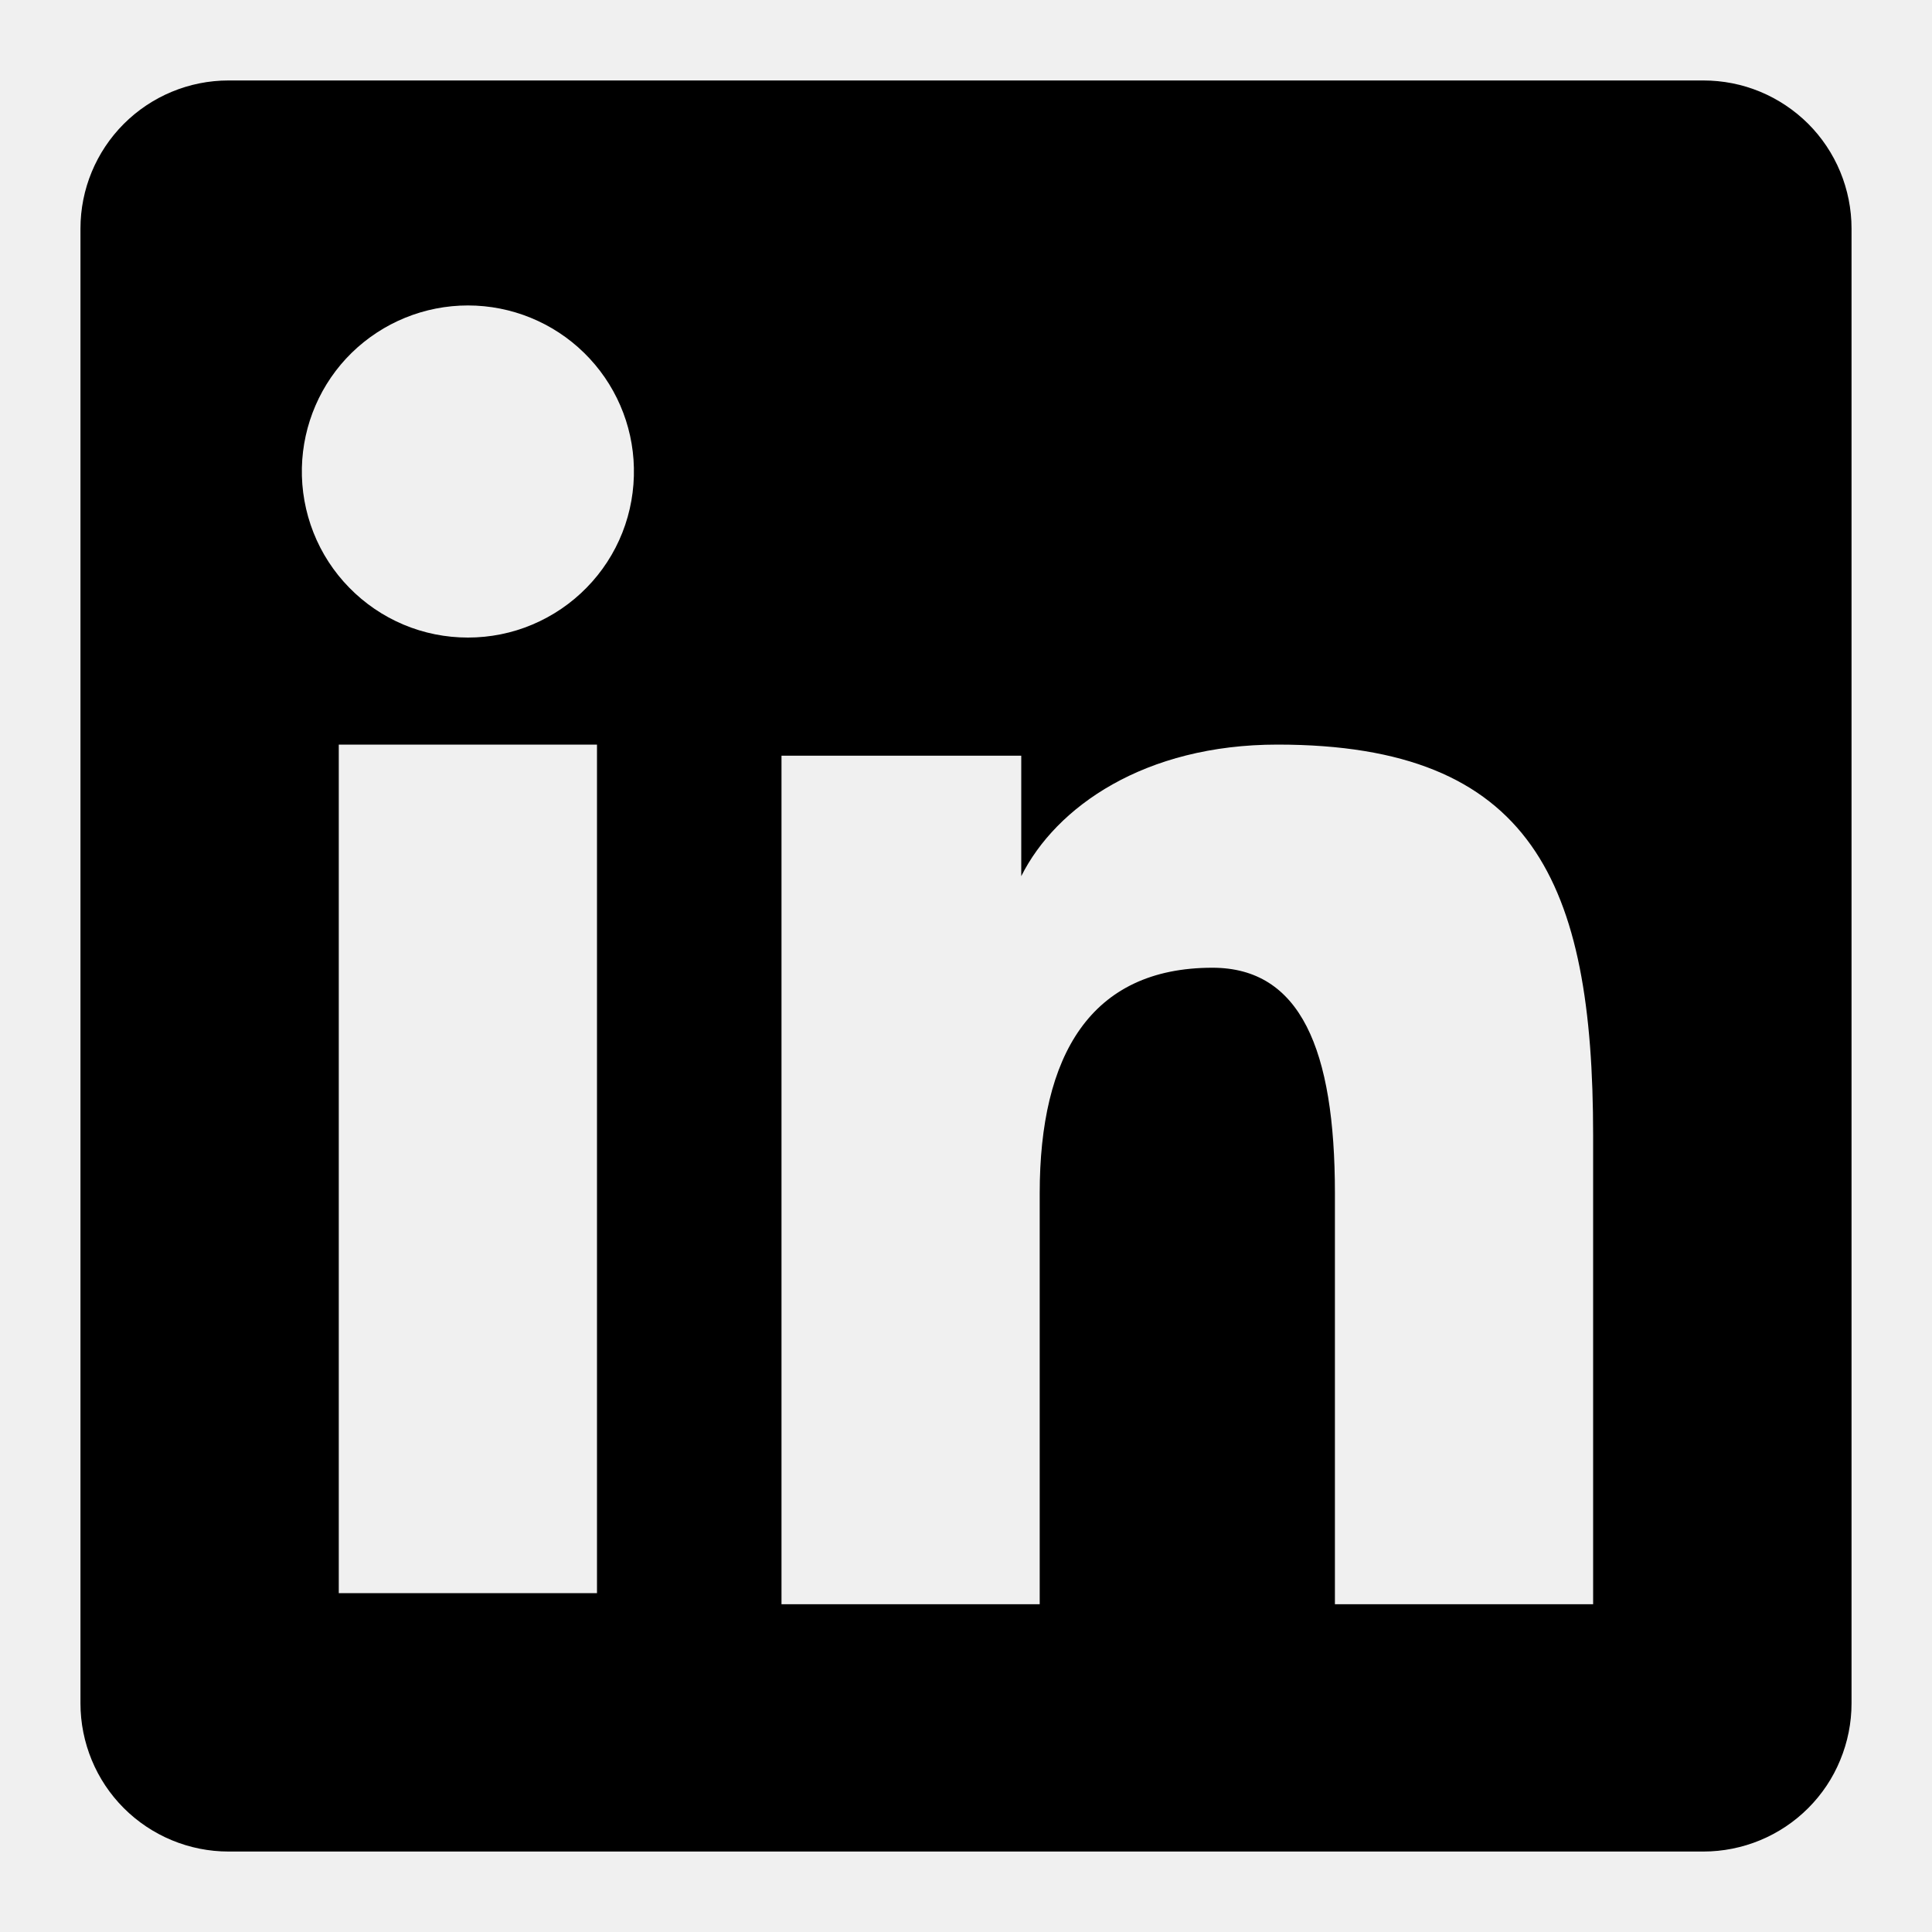
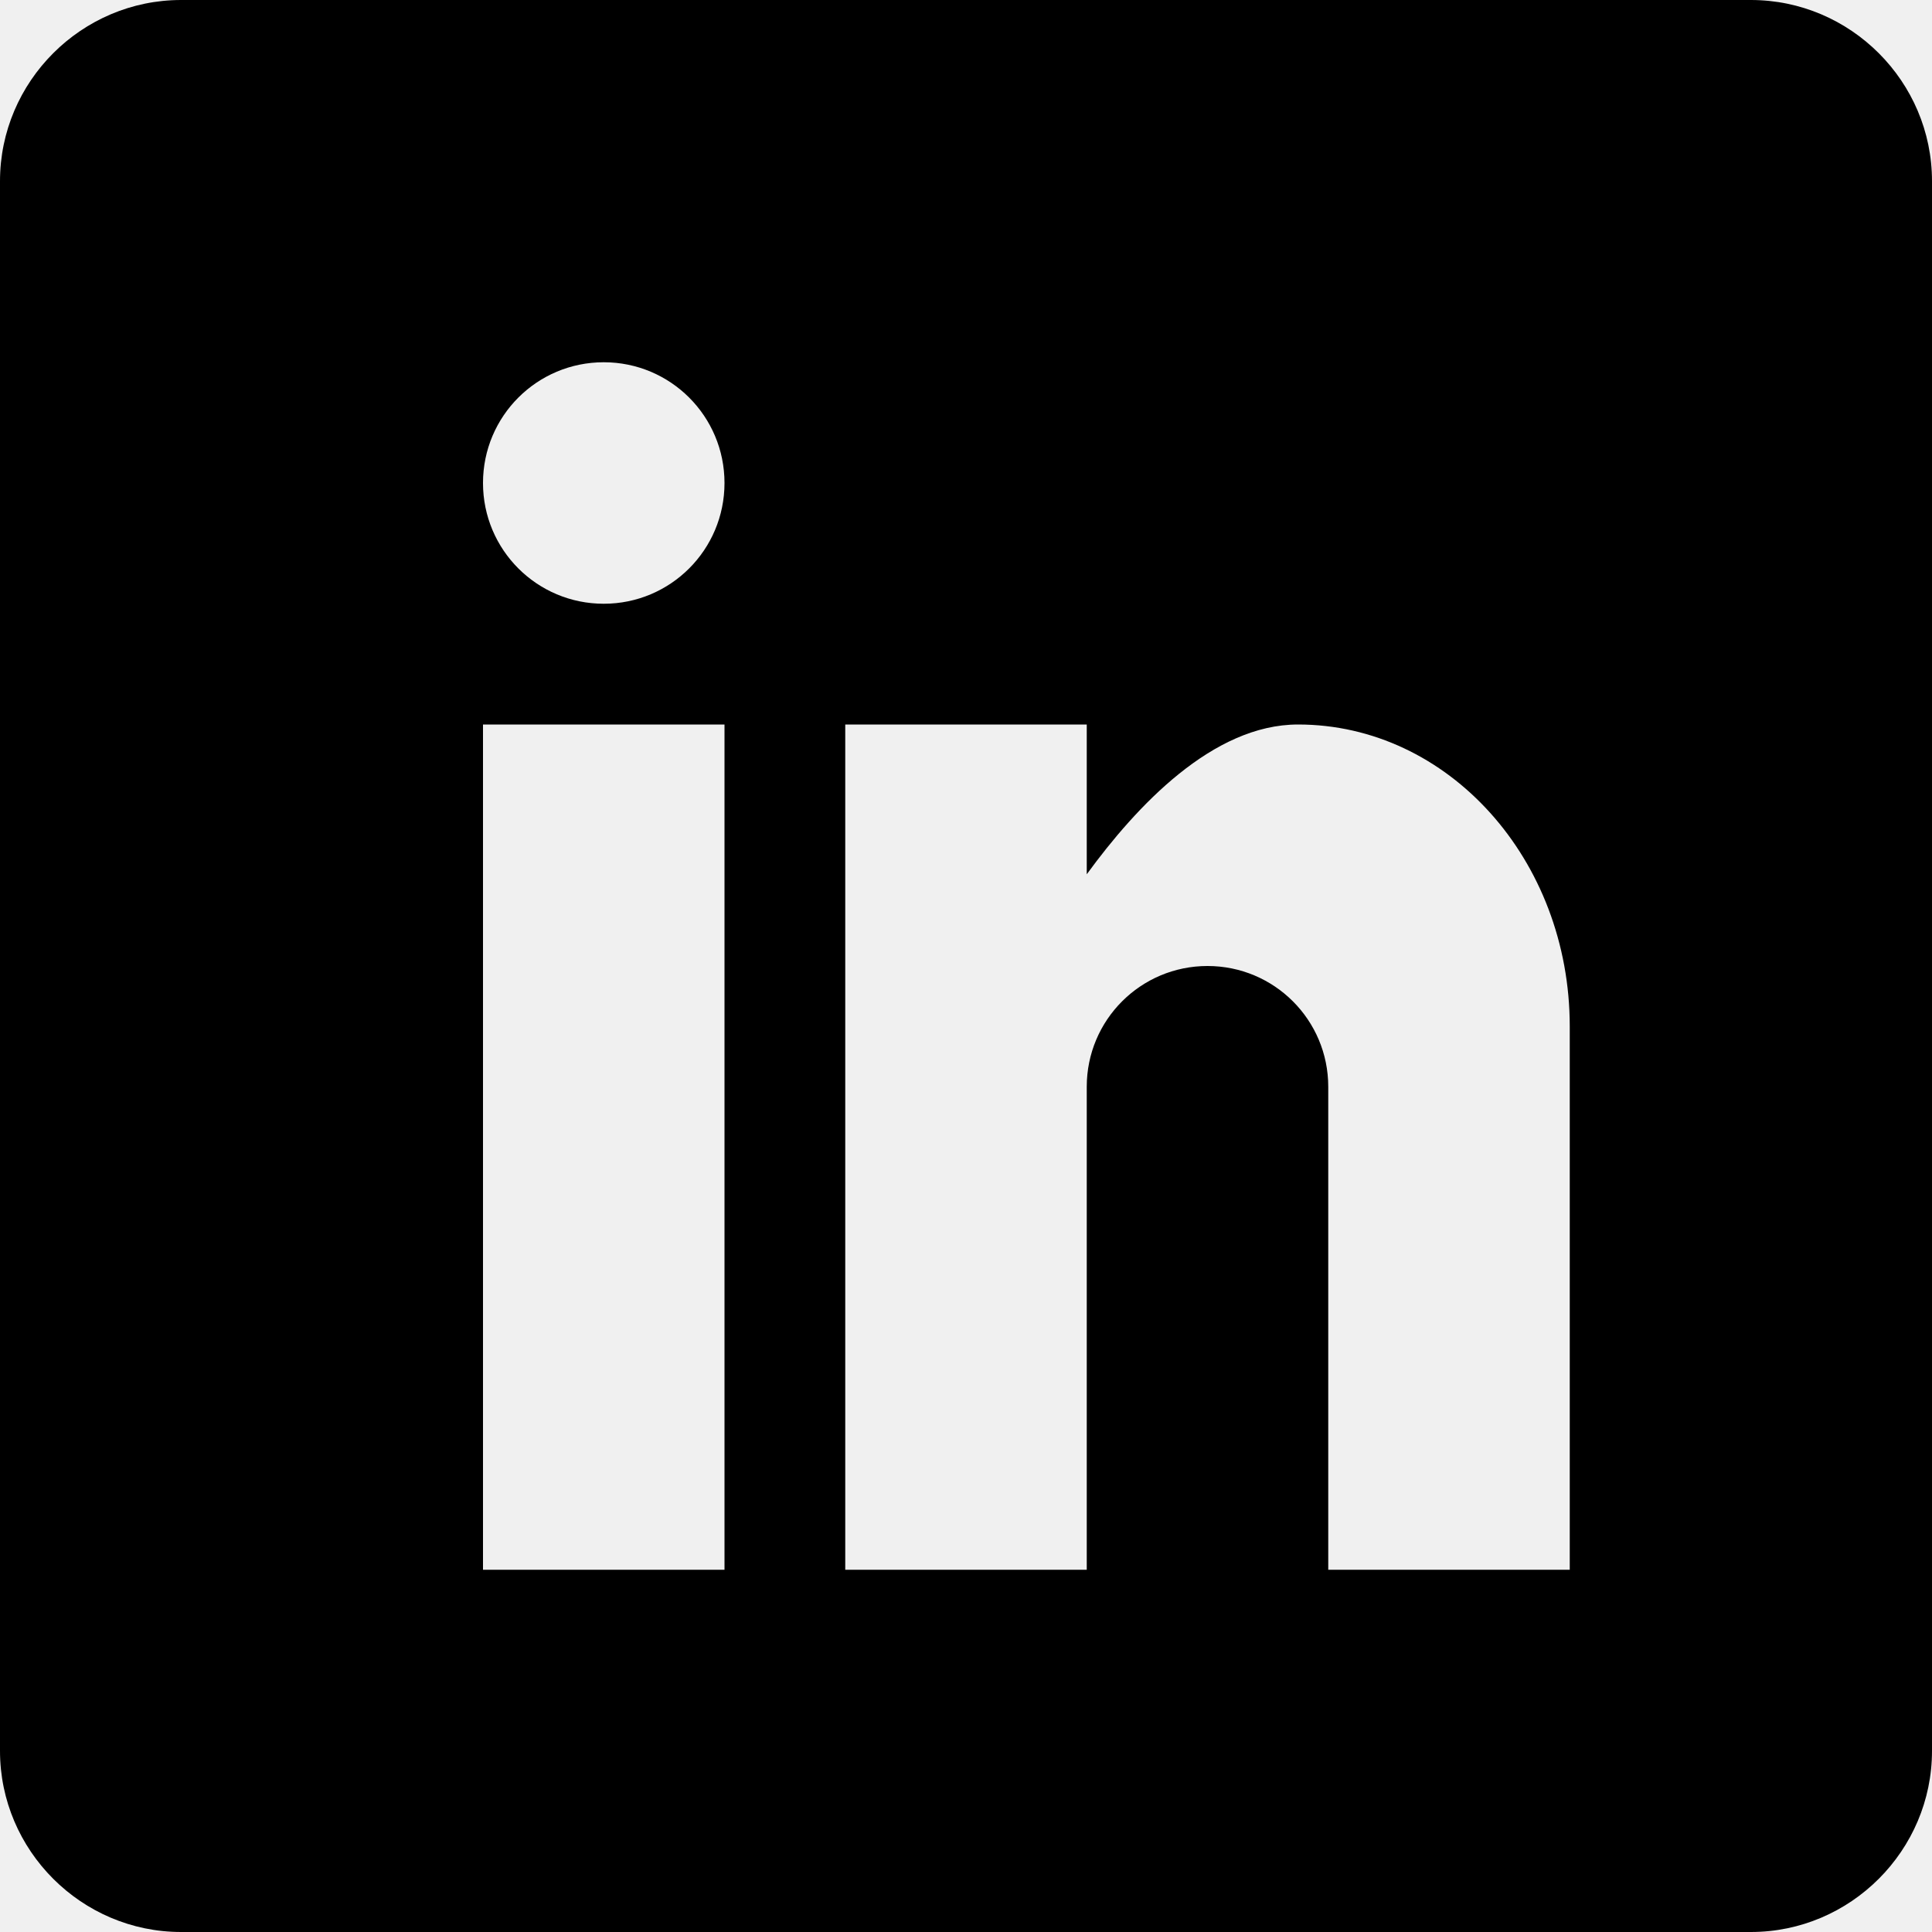
- <svg xmlns="http://www.w3.org/2000/svg" width="20" height="20" viewBox="0 0 20 20" fill="none">
-   <g clip-path="url(#clip0_117_924)">
-     <path fill-rule="evenodd" clip-rule="evenodd" d="M0.833 2.365C0.833 1.959 0.995 1.569 1.282 1.282C1.569 0.995 1.959 0.833 2.365 0.833H17.633C17.835 0.833 18.034 0.872 18.22 0.949C18.406 1.026 18.575 1.139 18.718 1.281C18.86 1.423 18.973 1.592 19.05 1.778C19.127 1.964 19.167 2.164 19.167 2.365V17.633C19.167 17.835 19.127 18.034 19.05 18.22C18.974 18.406 18.861 18.575 18.718 18.718C18.576 18.86 18.407 18.973 18.221 19.05C18.035 19.127 17.835 19.167 17.634 19.167H2.365C2.164 19.167 1.964 19.127 1.779 19.05C1.593 18.973 1.424 18.86 1.282 18.718C1.139 18.575 1.027 18.407 0.95 18.221C0.873 18.035 0.833 17.835 0.833 17.634V2.365ZM8.09 7.823H10.572V9.07C10.931 8.353 11.847 7.708 13.225 7.708C15.866 7.708 16.492 9.136 16.492 11.755V16.607H13.819V12.352C13.819 10.86 13.461 10.018 12.551 10.018C11.288 10.018 10.763 10.926 10.763 12.352V16.607H8.09V7.823ZM3.507 16.492H6.18V7.708H3.507V16.492V16.492ZM6.562 4.843C6.567 5.072 6.527 5.3 6.443 5.513C6.359 5.726 6.233 5.92 6.073 6.083C5.913 6.247 5.721 6.377 5.51 6.466C5.299 6.555 5.073 6.6 4.844 6.6C4.615 6.6 4.388 6.555 4.177 6.466C3.966 6.377 3.775 6.247 3.615 6.083C3.455 5.92 3.329 5.726 3.245 5.513C3.161 5.3 3.12 5.072 3.125 4.843C3.135 4.394 3.32 3.966 3.641 3.652C3.963 3.338 4.394 3.162 4.844 3.162C5.293 3.162 5.725 3.338 6.046 3.652C6.367 3.966 6.553 4.394 6.562 4.843Z" fill="black" />
-   </g>
-   <defs>
-     <clipPath id="clip0_117_924">
-       <rect width="20" height="20" fill="white" />
-     </clipPath>
-   </defs>
+ <svg xmlns="http://www.w3.org/2000/svg" version="1.1" width="32" height="32" viewBox="0 0 32 32">
+   <path d="M29 0h-26c-1.65 0-3 1.35-3 3v26c0 1.65 1.35 3 3 3h26c1.65 0 3-1.35 3-3v-26c0-1.65-1.35-3-3-3zM12 26h-4v-14h4v14zM10 10c-1.106 0-2-0.894-2-2s0.894-2 2-2c1.106 0 2 0.894 2 2s-0.894 2-2 2zM26 26h-4v-8c0-1.106-0.894-2-2-2s-2 0.894-2 2v8h-4v-14h4v2.481c0.825-1.131 2.087-2.481 3.5-2.481 2.488 0 4.5 2.238 4.5 5v9z" />
</svg>
